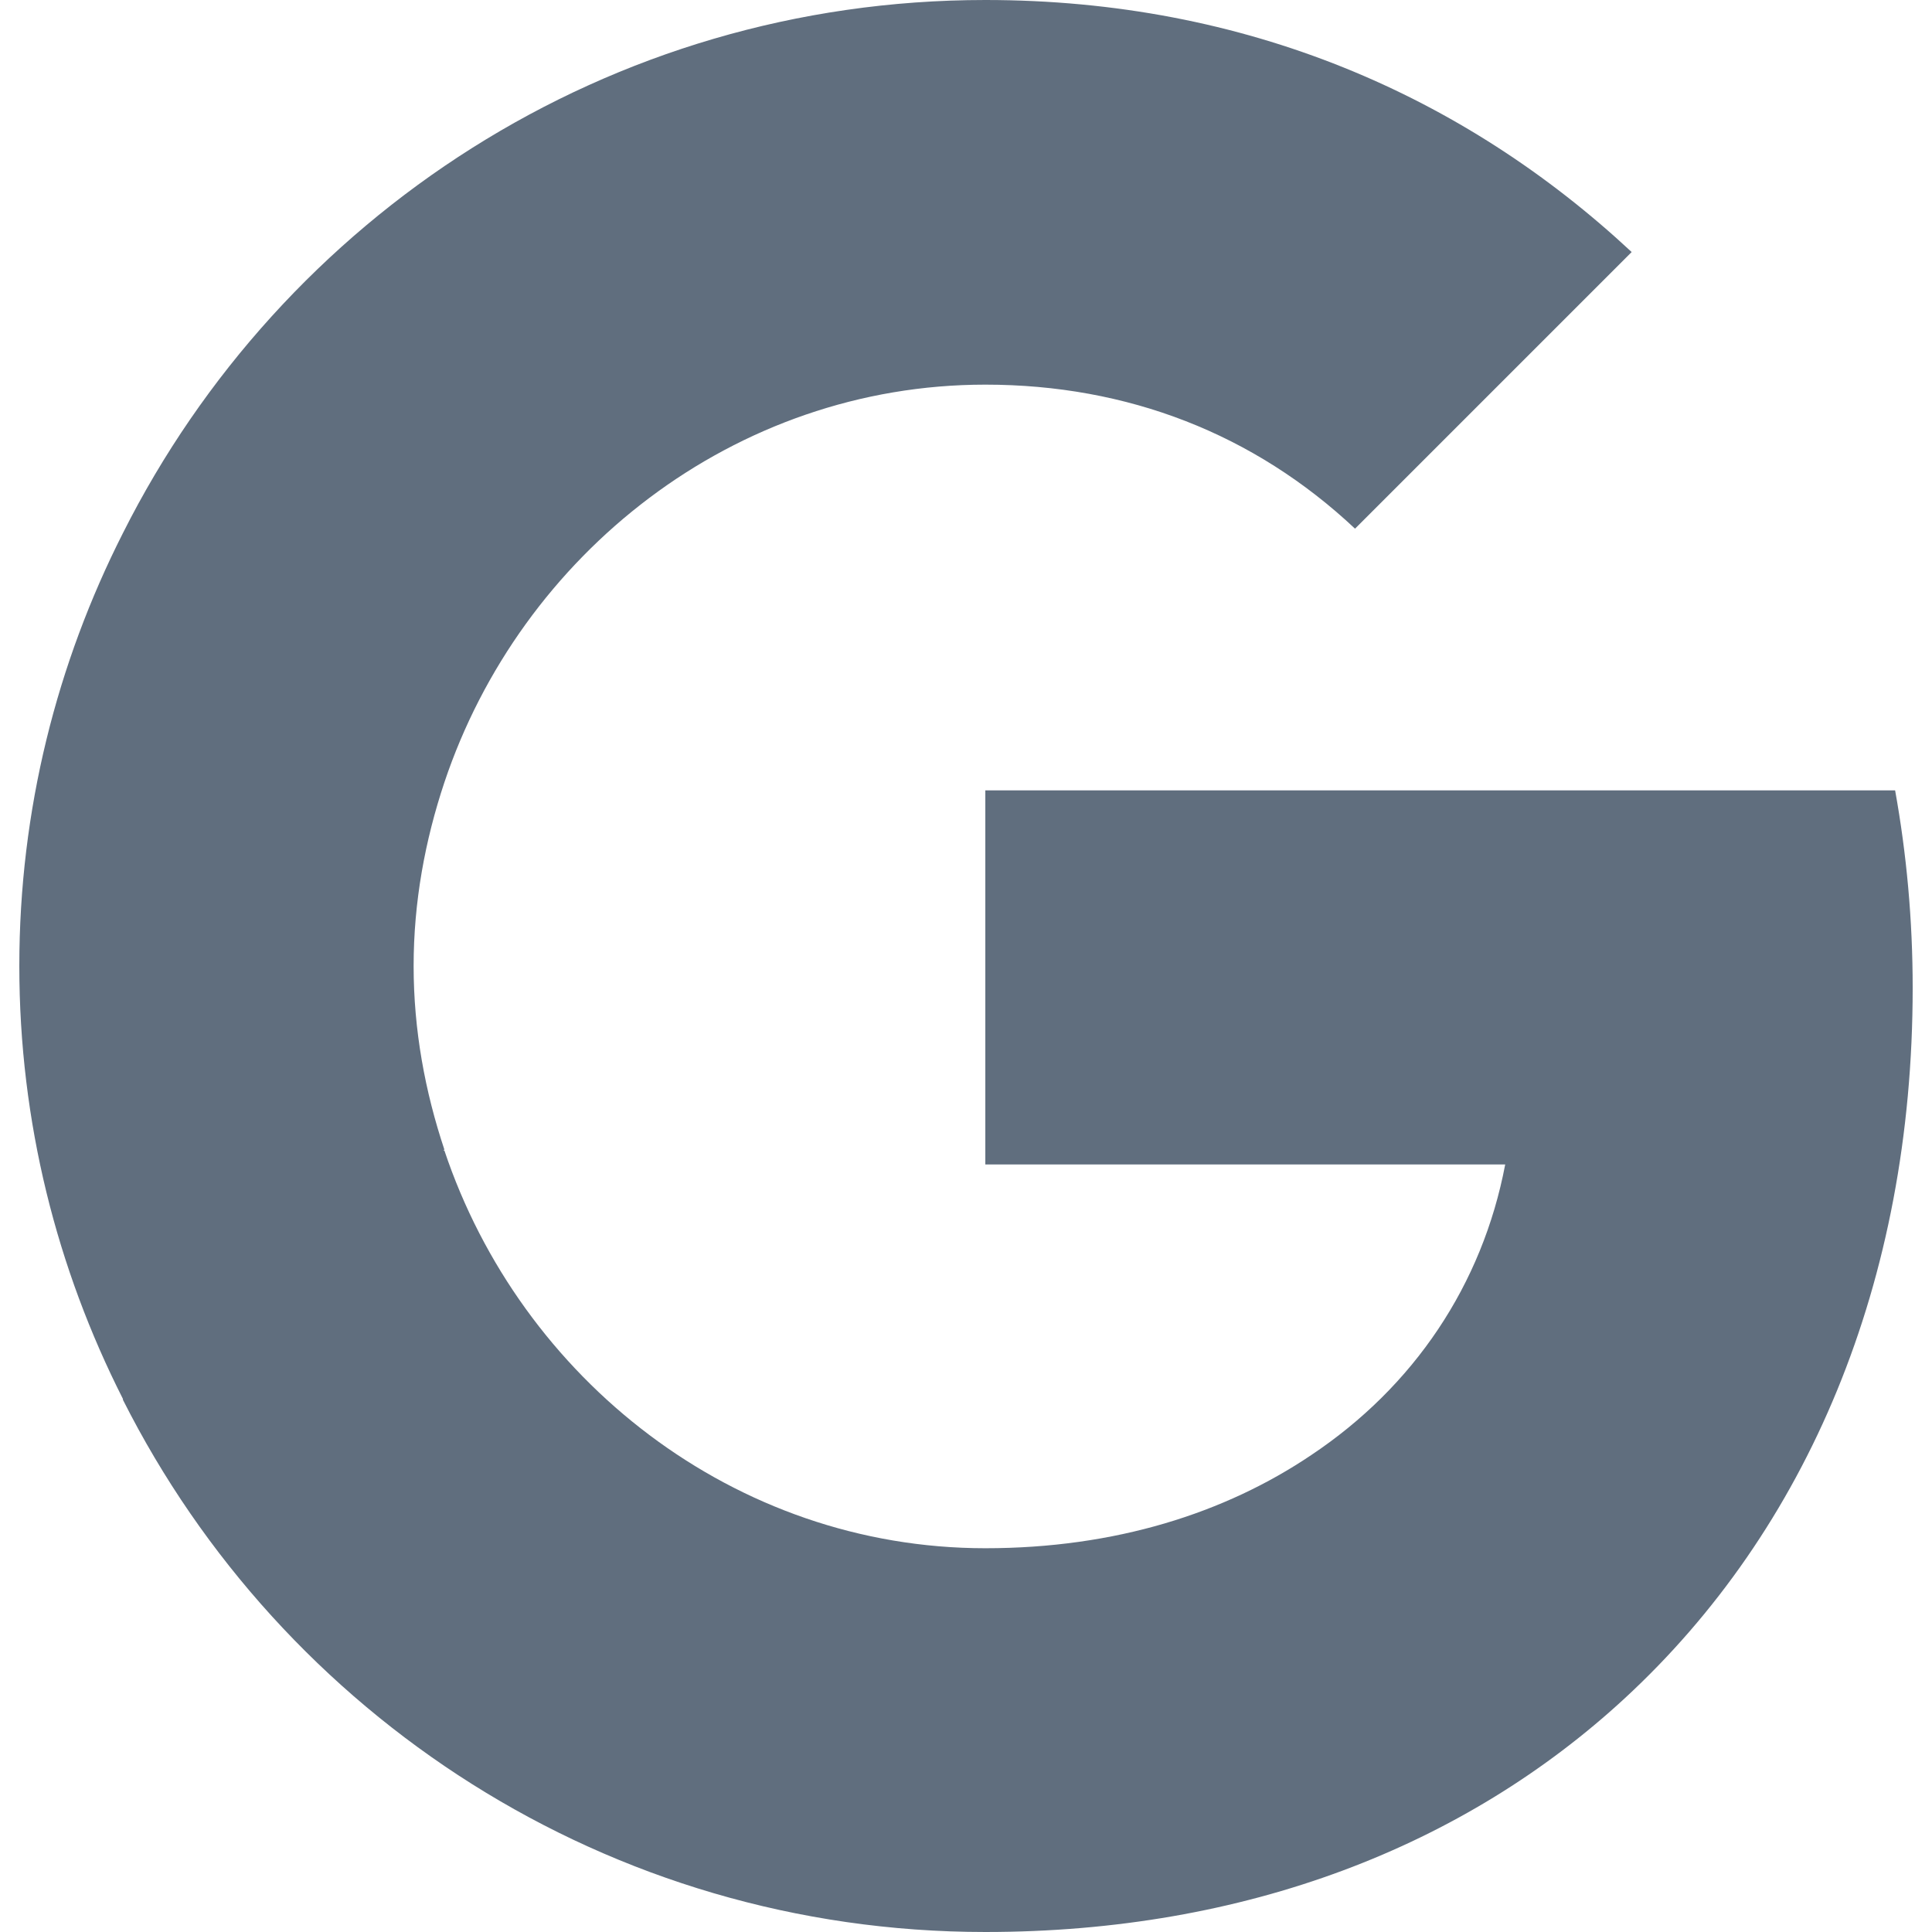
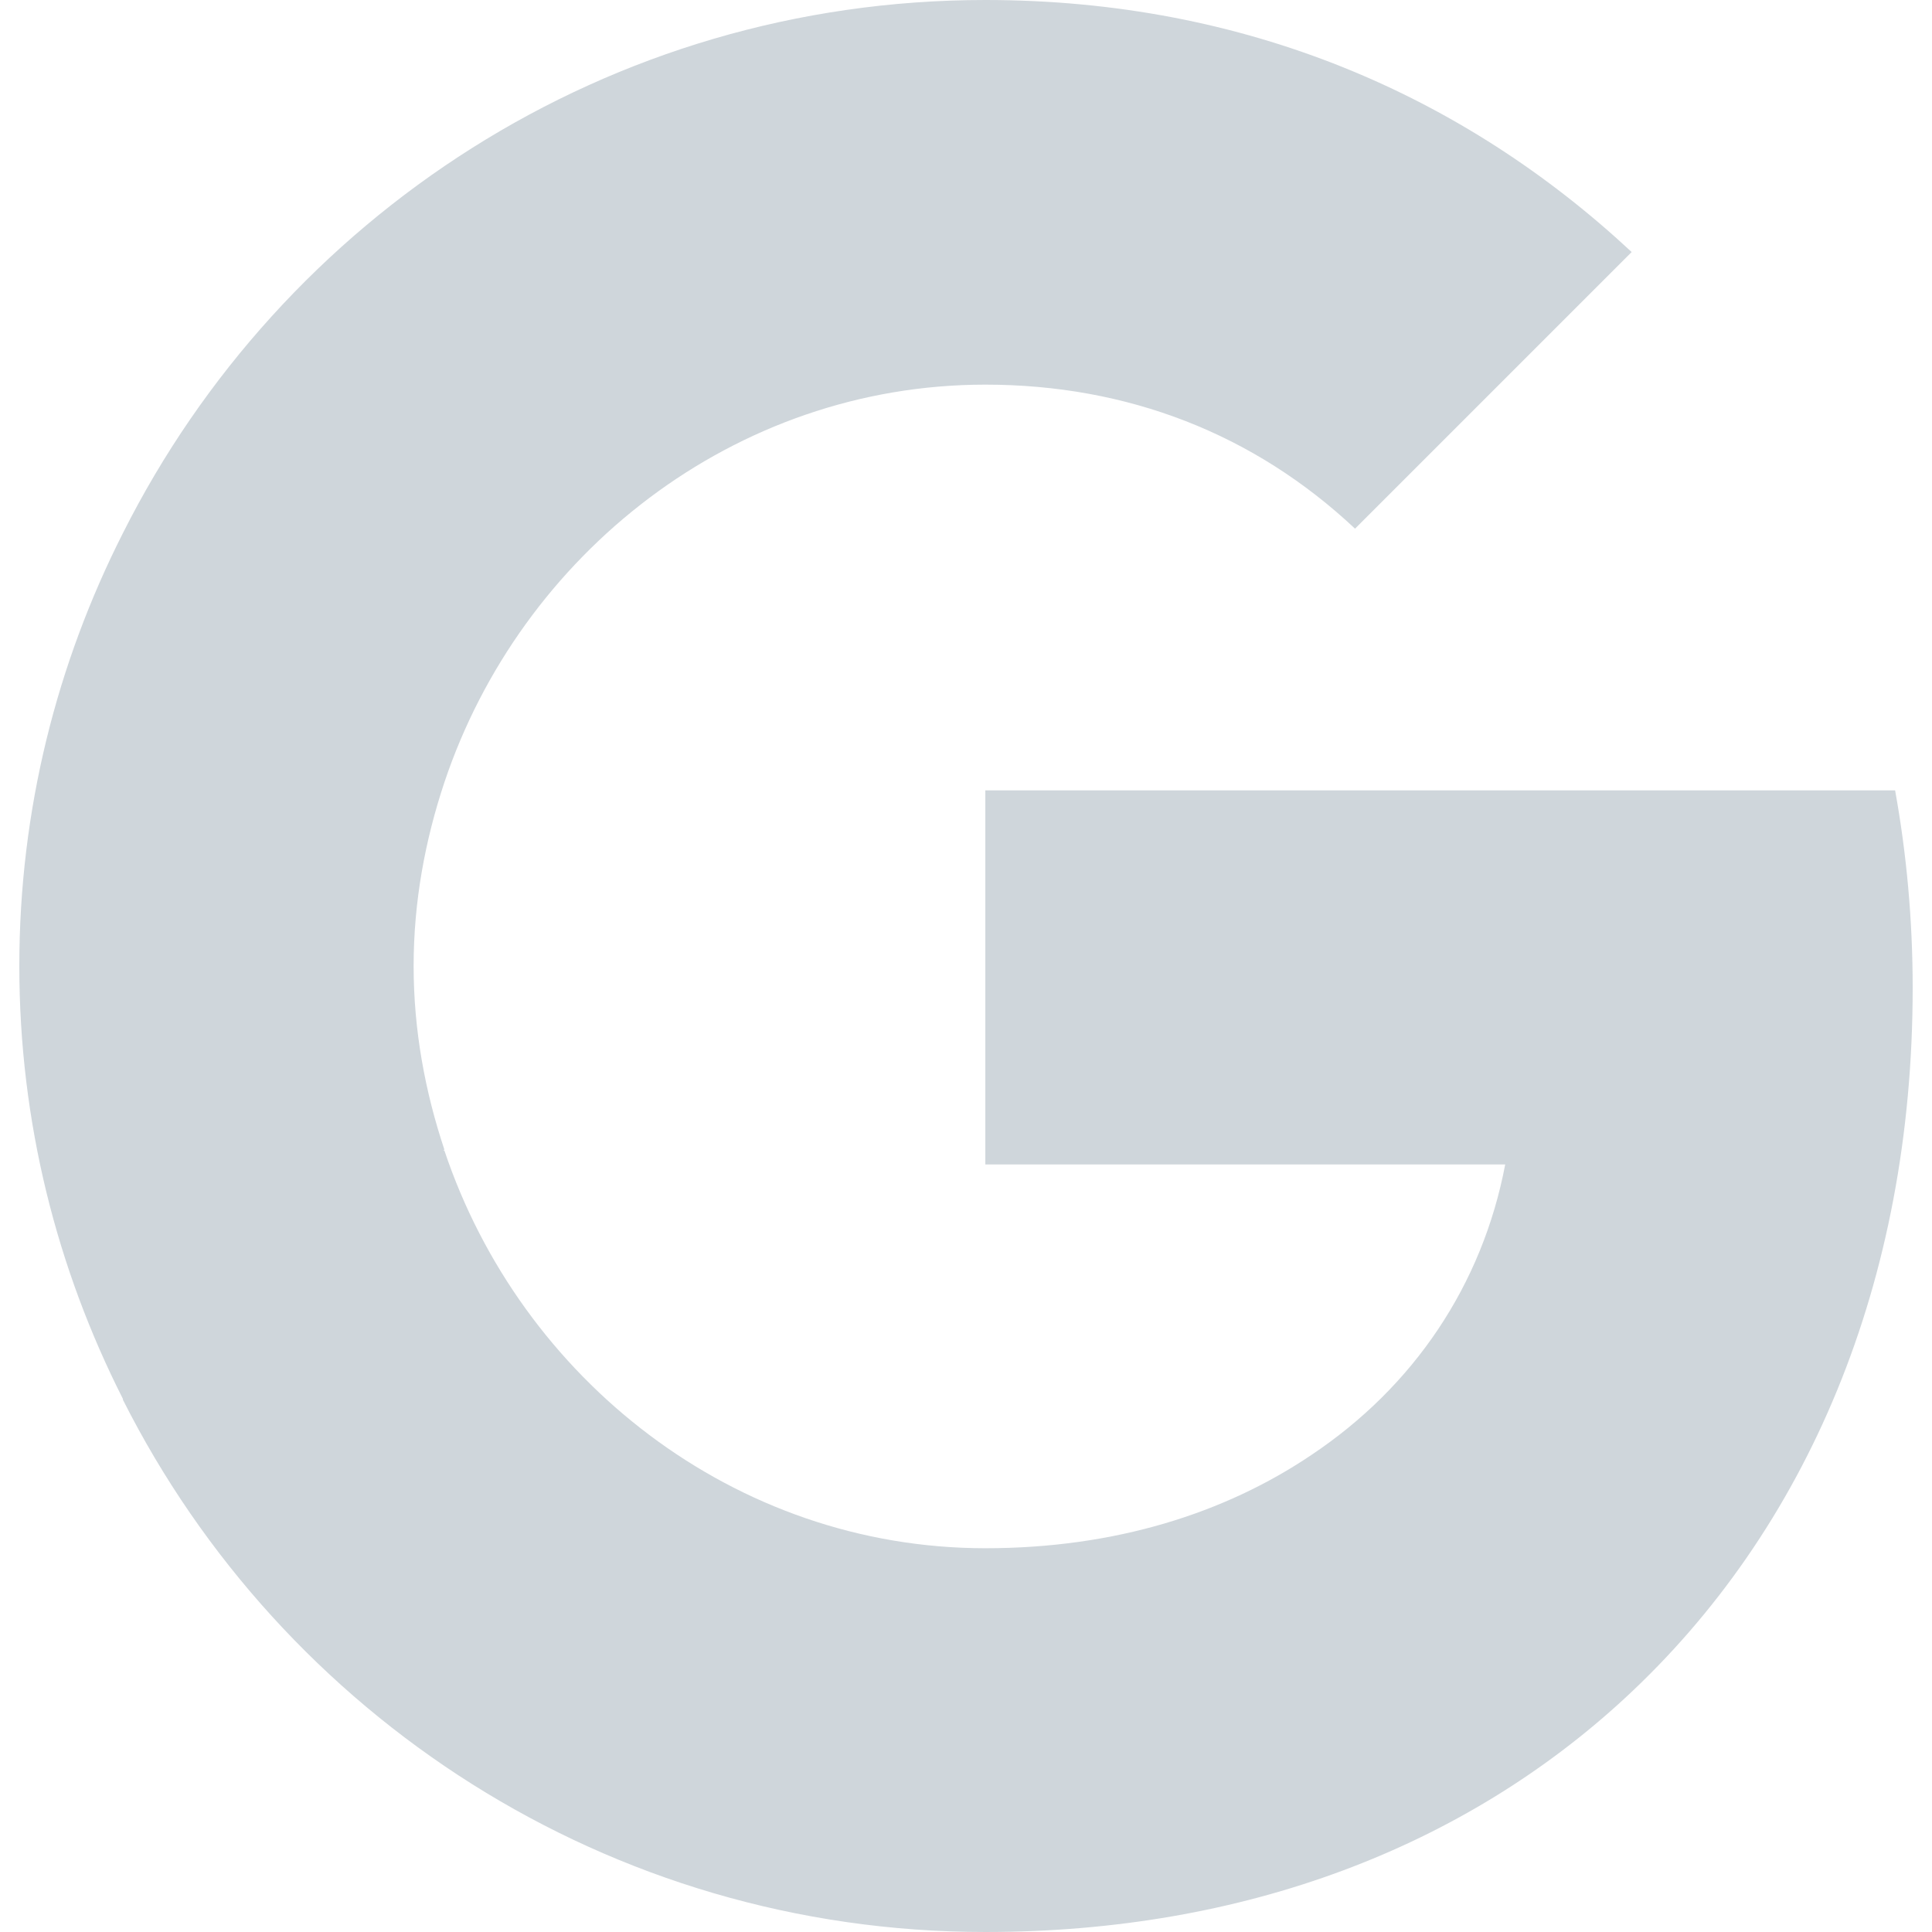
<svg xmlns="http://www.w3.org/2000/svg" viewBox="0 0 512 512" fill-rule="evenodd" clip-rule="evenodd" stroke-linejoin="round" stroke-miterlimit="2">
-   <path d="M32.582 370.734C15.127 336.291 5.12 297.425 5.12 256c0-41.426 10.007-80.291 27.462-114.735C74.705 57.484 161.047 0 261.12 0c69.12 0 126.836 25.367 171.287 66.793l-73.31 73.309c-26.763-25.135-60.276-38.168-97.977-38.168-66.56 0-123.113 44.917-143.36 105.426-5.12 15.36-8.146 31.65-8.146 48.64 0 16.989 3.026 33.28 8.146 48.64l-.303.232h.303c20.247 60.51 76.8 105.426 143.36 105.426 34.443 0 63.534-9.31 86.341-24.67 27.23-18.152 45.382-45.148 51.433-77.032H261.12v-99.142h241.105c3.025 16.757 4.654 34.211 4.654 52.364 0 77.963-27.927 143.592-76.334 188.276-42.356 39.098-100.305 61.905-169.425 61.905-100.073 0-186.415-57.483-228.538-141.032v-.233z" fill="#606e7e" />
+   <path d="M32.582 370.734C15.127 336.291 5.12 297.425 5.12 256c0-41.426 10.007-80.291 27.462-114.735C74.705 57.484 161.047 0 261.12 0c69.12 0 126.836 25.367 171.287 66.793l-73.31 73.309c-26.763-25.135-60.276-38.168-97.977-38.168-66.56 0-123.113 44.917-143.36 105.426-5.12 15.36-8.146 31.65-8.146 48.64 0 16.989 3.026 33.28 8.146 48.64l-.303.232h.303c20.247 60.51 76.8 105.426 143.36 105.426 34.443 0 63.534-9.31 86.341-24.67 27.23-18.152 45.382-45.148 51.433-77.032H261.12v-99.142h241.105c3.025 16.757 4.654 34.211 4.654 52.364 0 77.963-27.927 143.592-76.334 188.276-42.356 39.098-100.305 61.905-169.425 61.905-100.073 0-186.415-57.483-228.538-141.032v-.233z" fill="#cfd6db" />
</svg>
